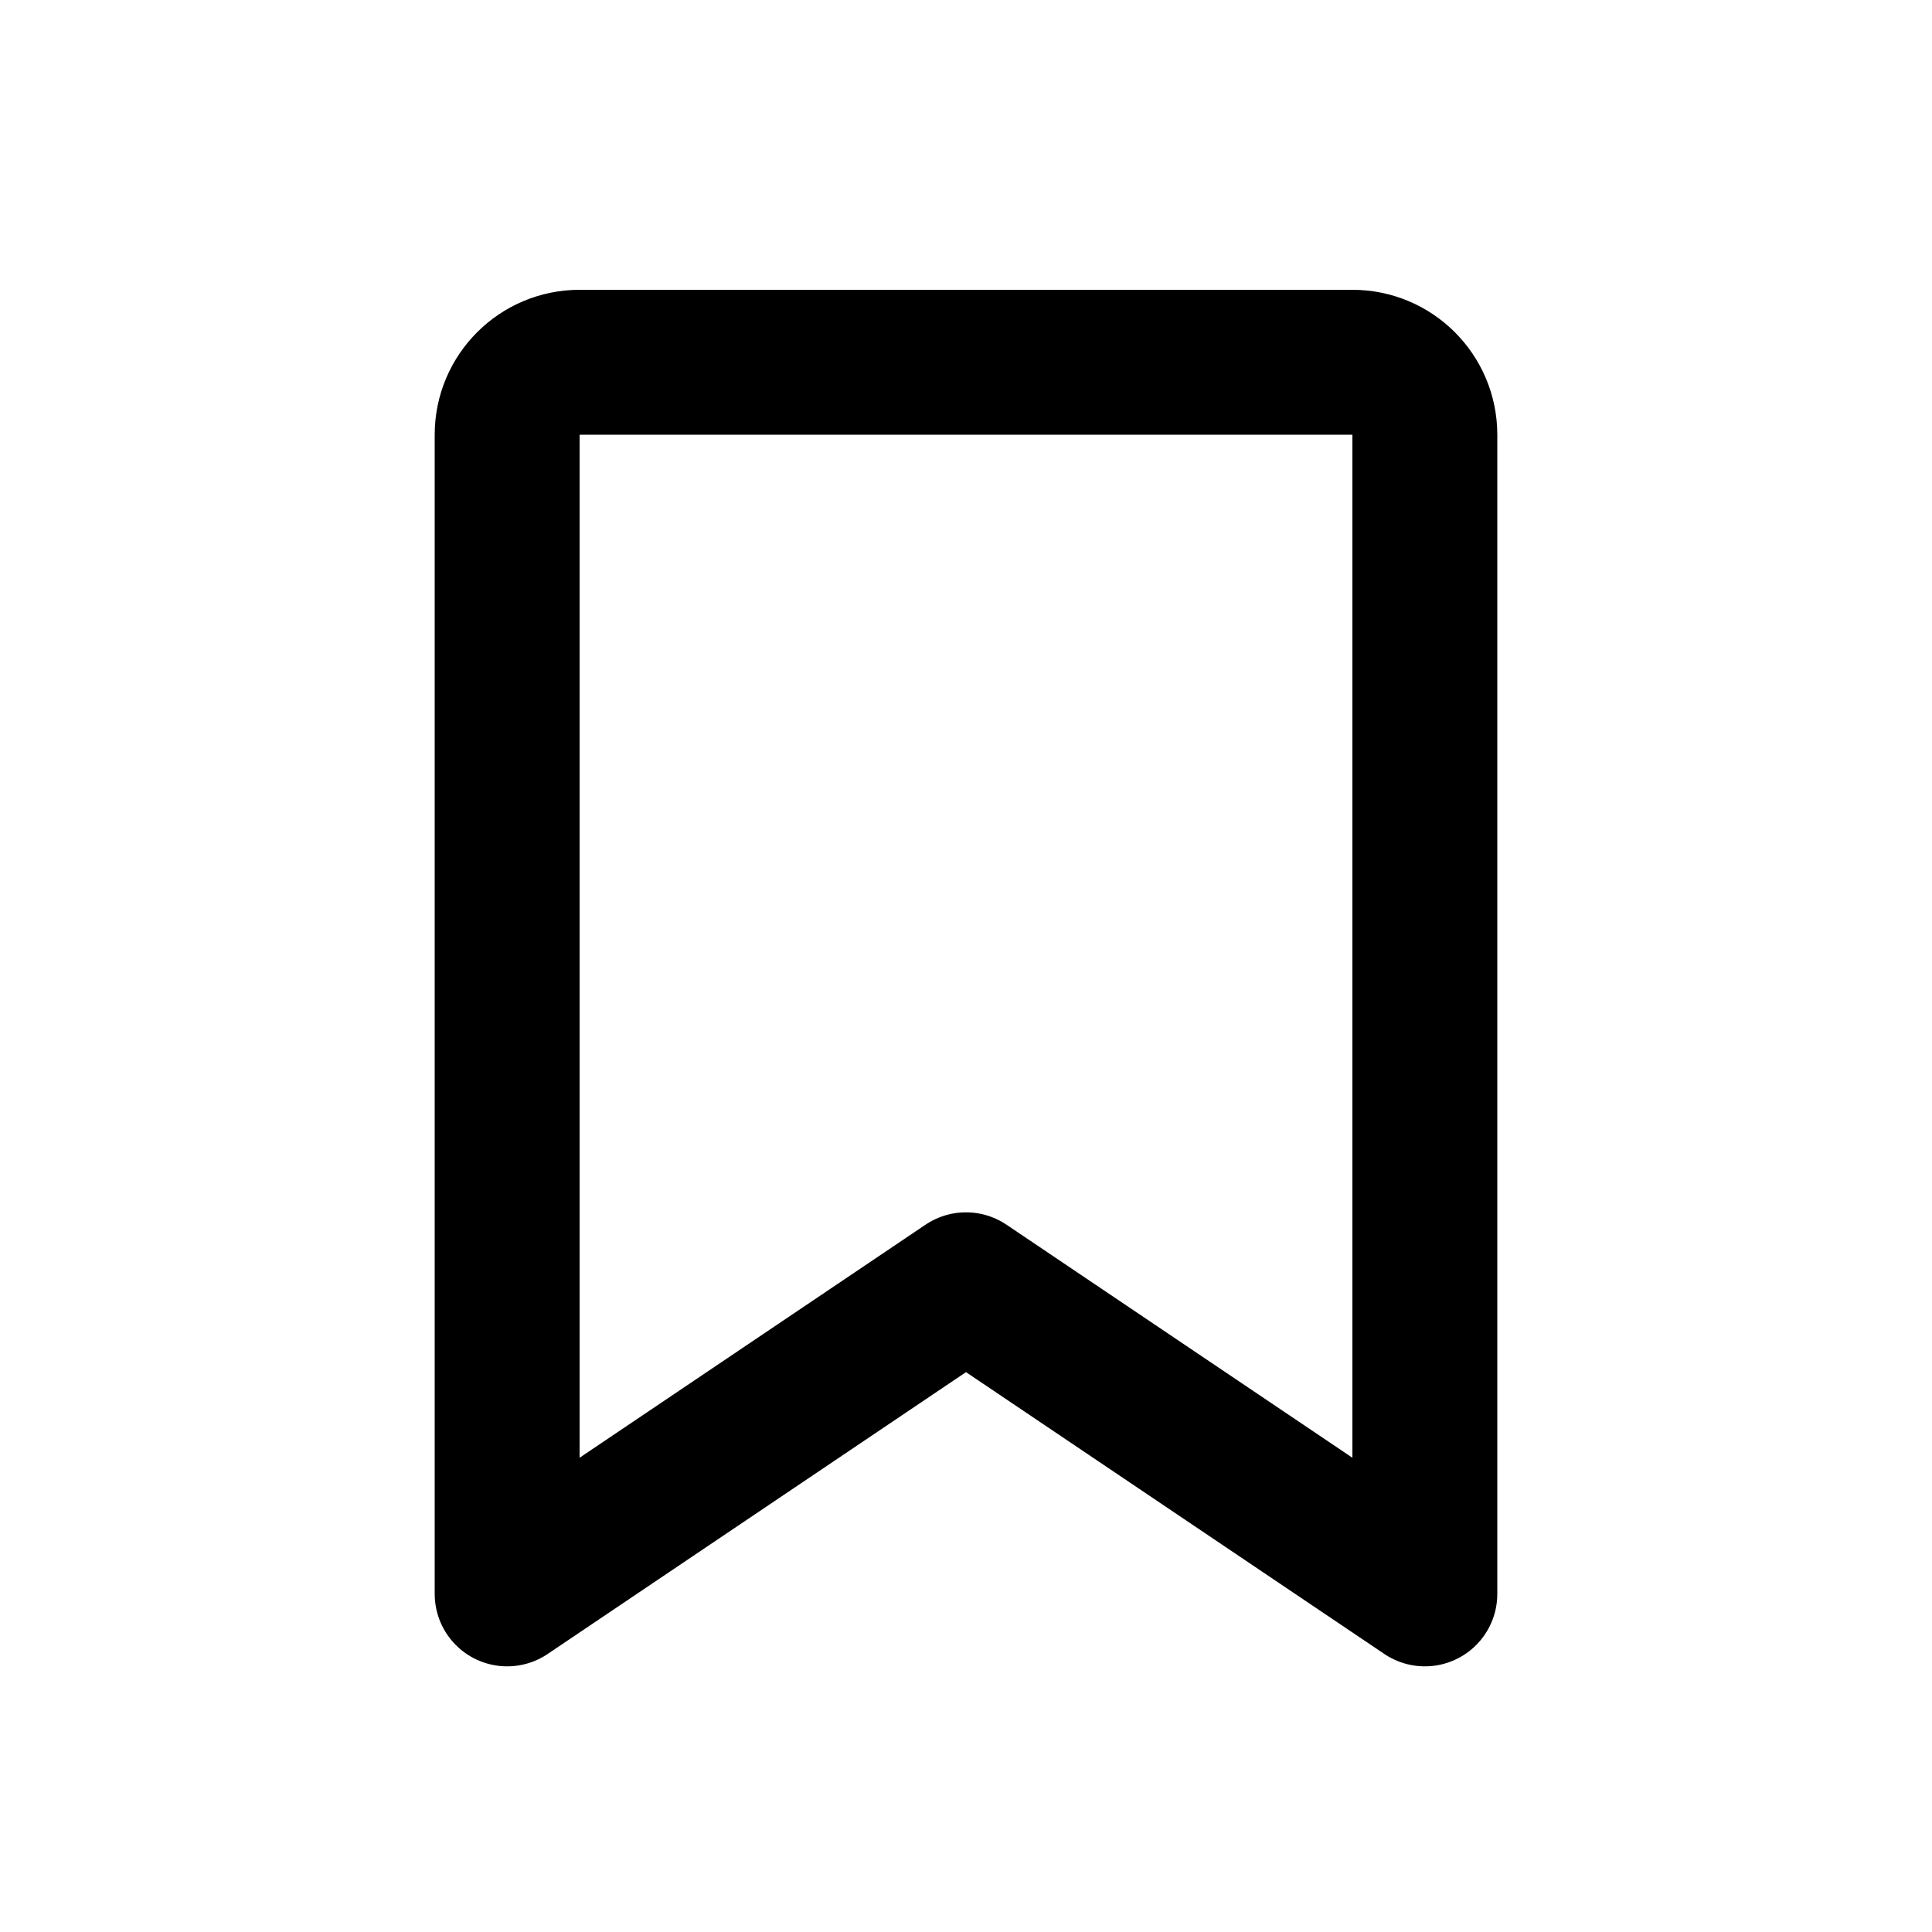
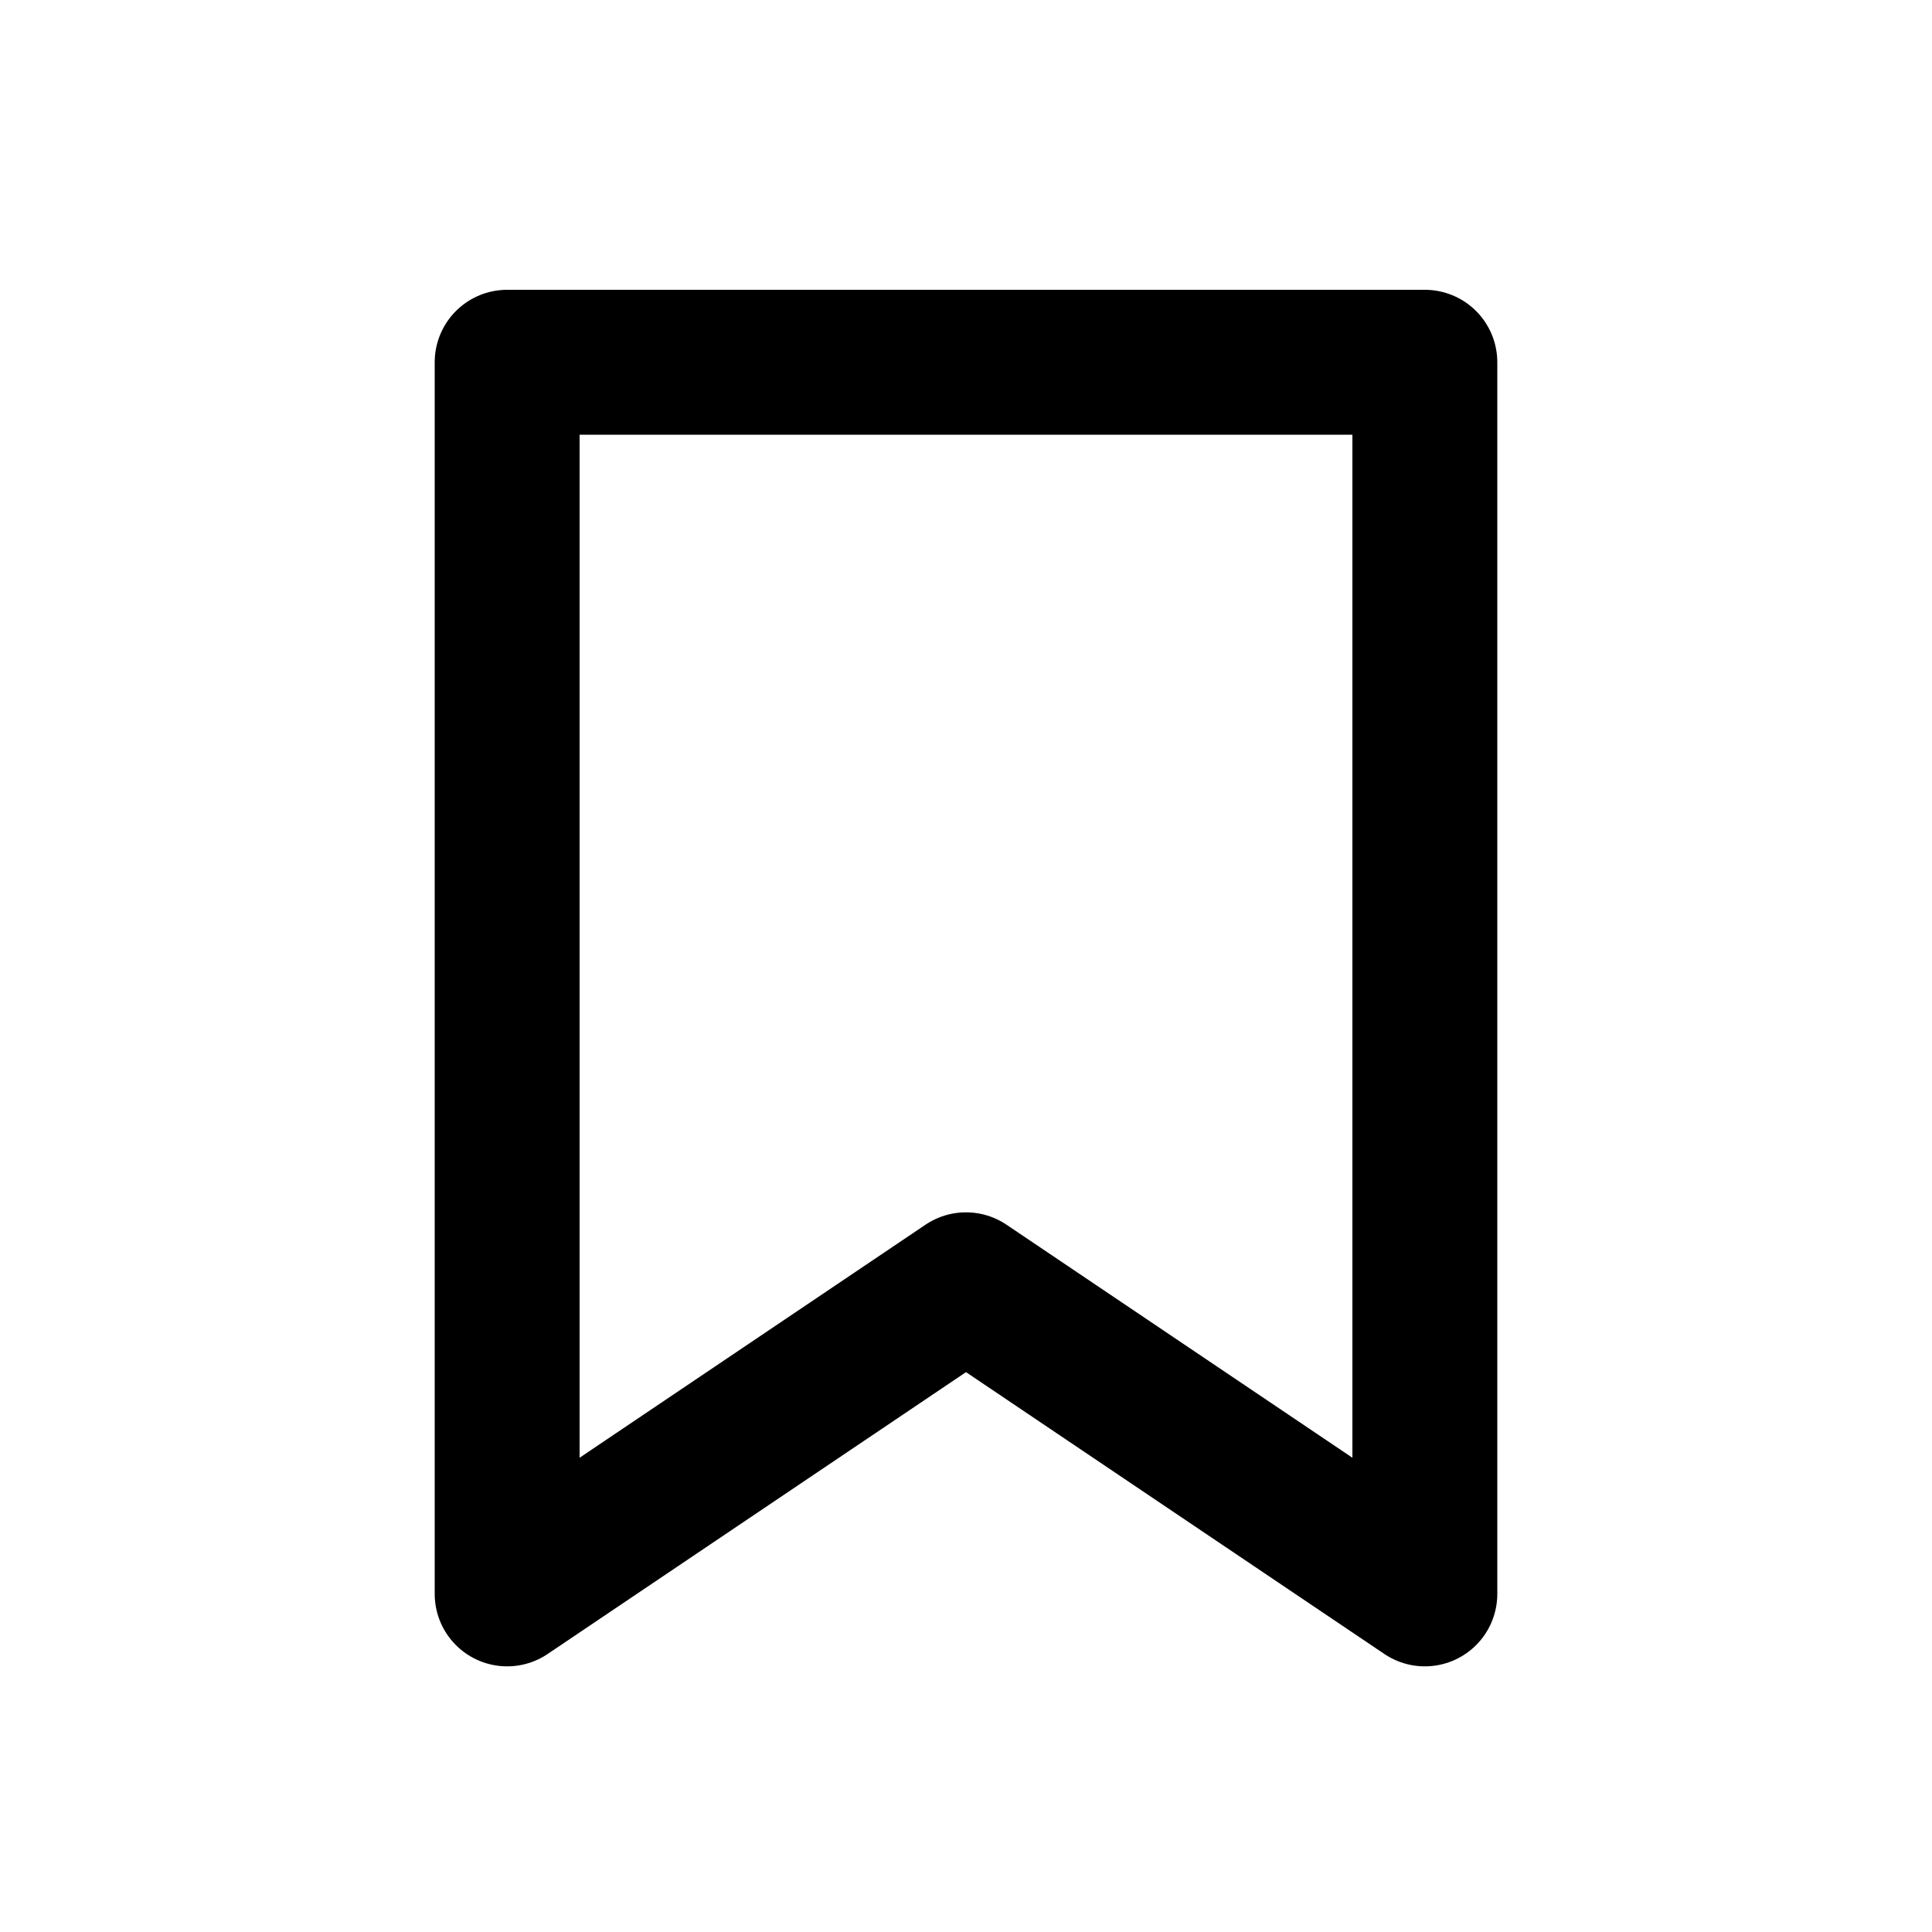
<svg xmlns="http://www.w3.org/2000/svg" viewBox="0 0 20 20" fill="none" stroke="#000" stroke-width="1.5" stroke-linecap="round" stroke-linejoin="round">
-   <path d="M6 3.75h8a.75.75 0 0 1 .75.75v12l-4.75-3.2-4.75 3.2v-12A.75.75 0 0 1 6 3.75z" />
+   <path d="M5.25 3.75h9.5v12.75l-4.75-3.2-4.75 3.2z" />
</svg>
